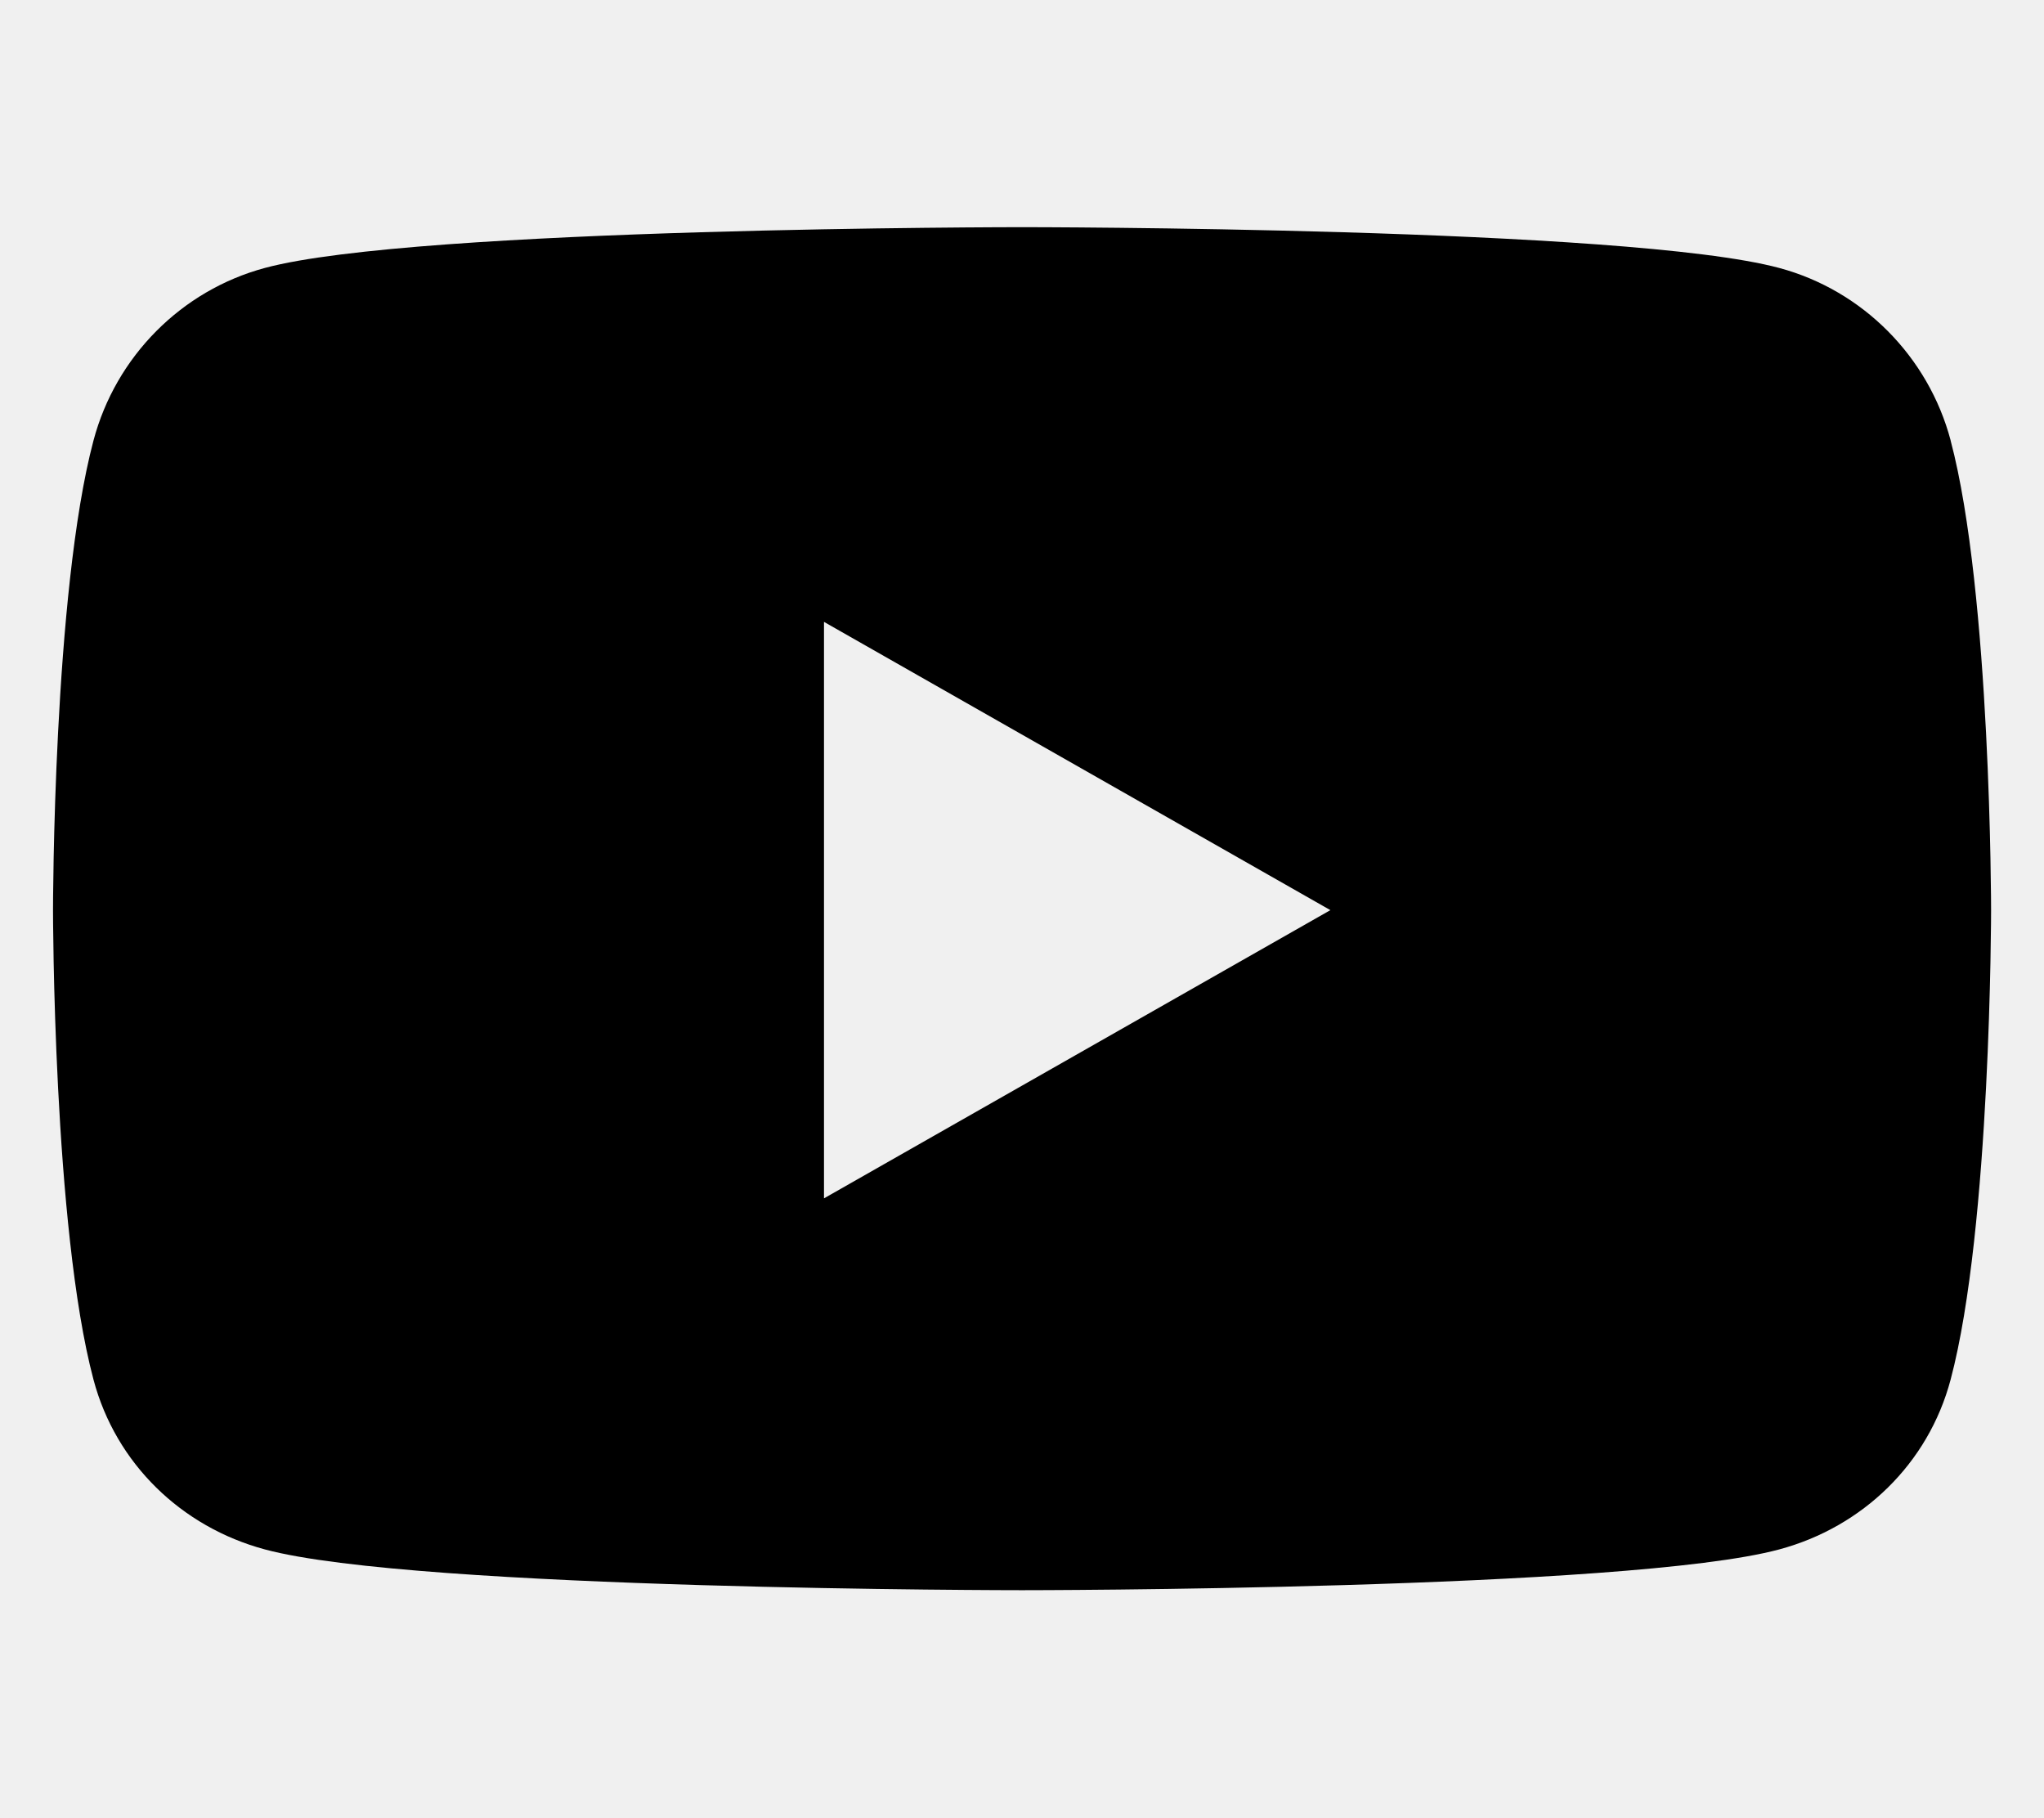
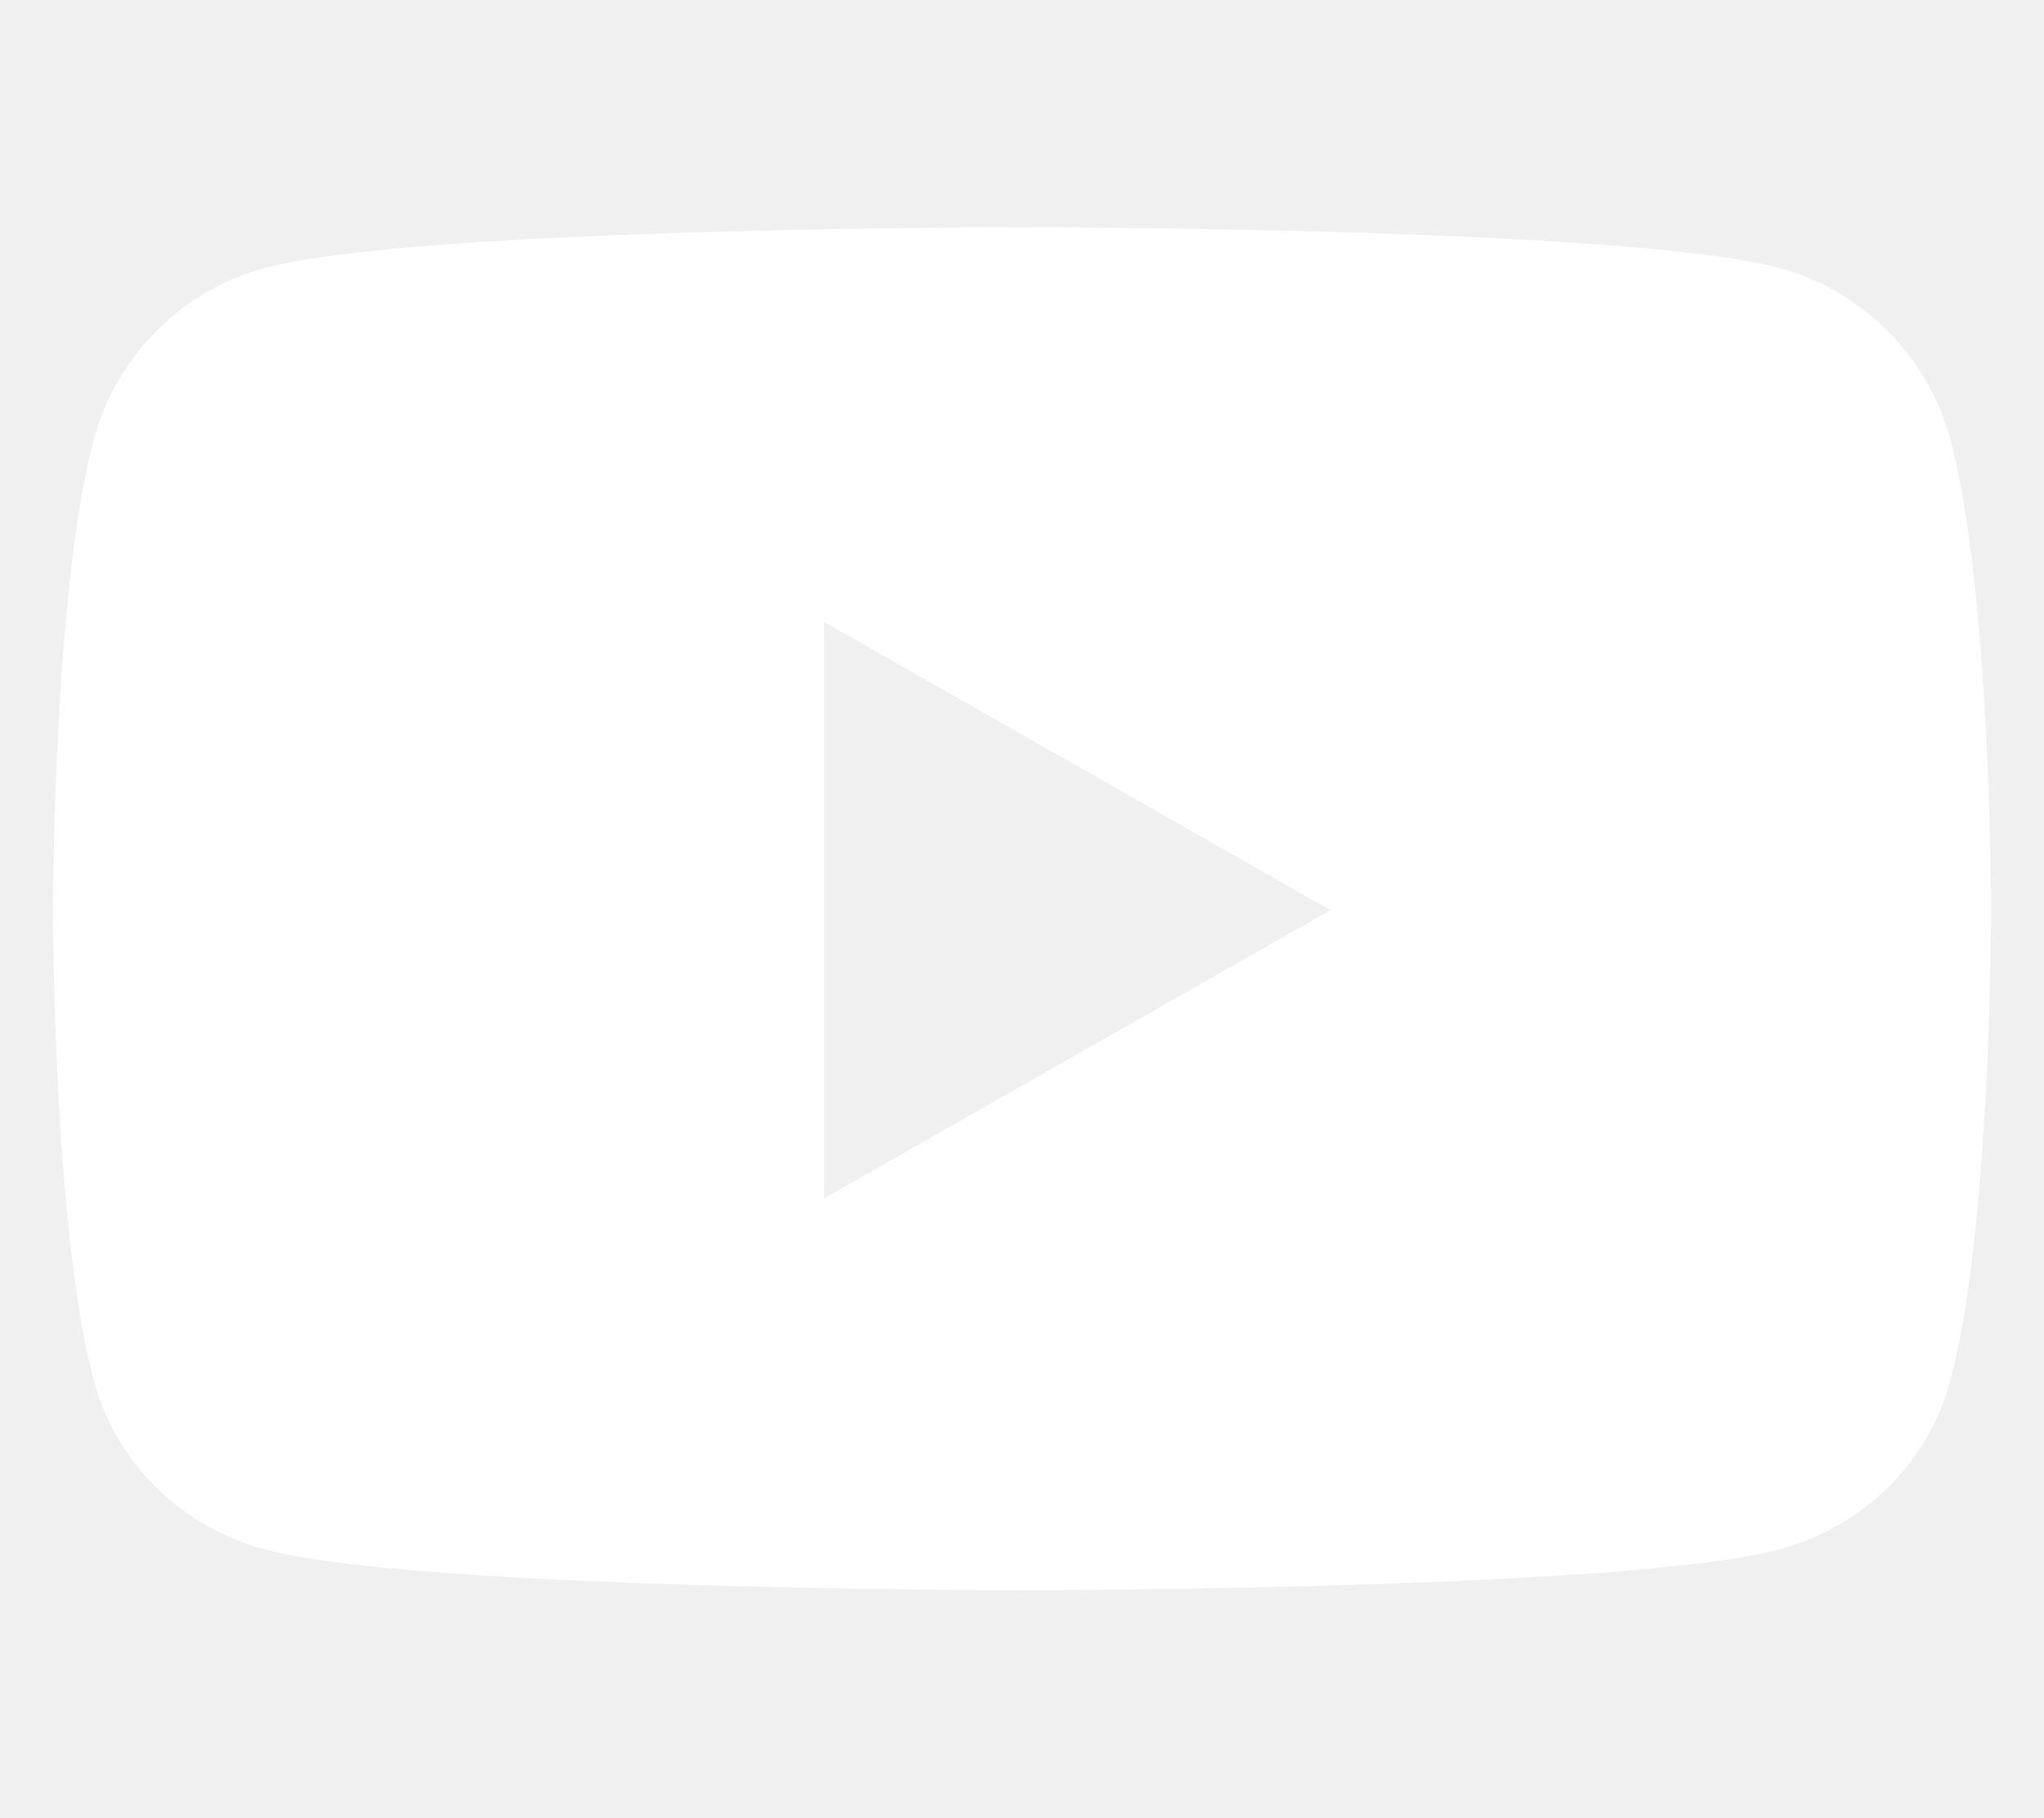
<svg xmlns="http://www.w3.org/2000/svg" class="svg-inline--fa fa-youtube" aria-hidden="true" focusable="false" data-prefix="fab" data-icon="youtube" role="img" viewBox="0 0 576 512" data-fa-i2svg="">
-   <path fill="currentColor" d="M549.7 124.1c-6.281-23.65-24.79-42.28-48.28-48.6C458.8 64 288 64 288 64S117.2 64 74.63 75.49c-23.5 6.322-42 24.95-48.28 48.6-11.41 42.87-11.41 132.3-11.41 132.3s0 89.44 11.41 132.3c6.281 23.65 24.79 41.5 48.28 47.82C117.2 448 288 448 288 448s170.8 0 213.4-11.49c23.5-6.321 42-24.17 48.28-47.82 11.41-42.87 11.41-132.3 11.41-132.3s0-89.44-11.41-132.3zm-317.5 213.5V175.2l142.7 81.21-142.7 81.2z" />
+   <path fill="white" d="M549.7 124.1c-6.281-23.65-24.79-42.28-48.28-48.6C458.8 64 288 64 288 64S117.2 64 74.63 75.49c-23.5 6.322-42 24.95-48.28 48.6-11.41 42.87-11.41 132.3-11.41 132.3s0 89.44 11.41 132.3c6.281 23.65 24.79 41.5 48.28 47.82C117.2 448 288 448 288 448s170.8 0 213.4-11.49c23.5-6.321 42-24.17 48.28-47.82 11.41-42.87 11.41-132.3 11.41-132.3s0-89.44-11.41-132.3zm-317.5 213.5V175.2l142.7 81.21-142.7 81.2z" />
</svg>
